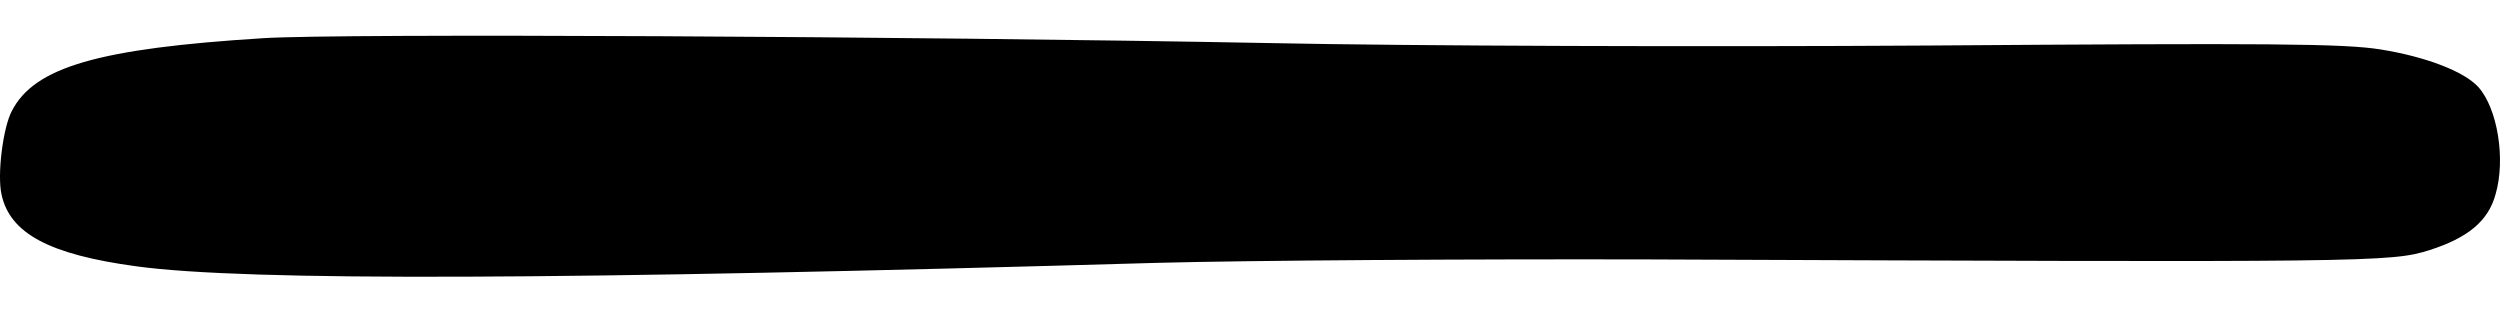
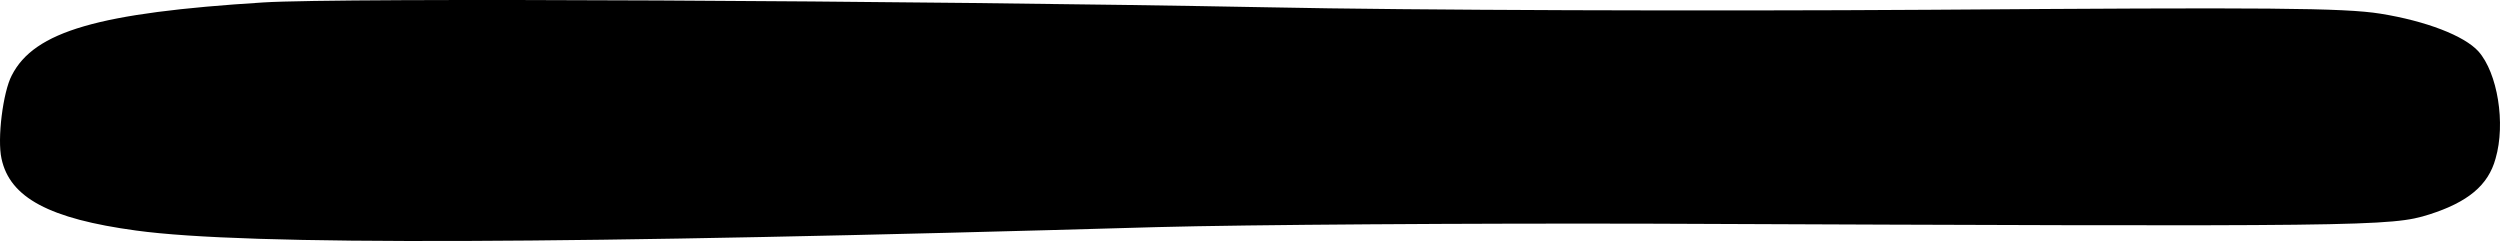
- <svg xmlns="http://www.w3.org/2000/svg" width="100%" height="100%" viewBox="0 0 512 64" version="1.1" xml:space="preserve" style="fill-rule:evenodd;clip-rule:evenodd;stroke-linejoin:round;stroke-miterlimit:2;">
-   <g transform="matrix(0.100252,0,0,-0.100252,-0.194432,56.9414)">
+ <svg xmlns="http://www.w3.org/2000/svg" width="100%" height="100%" viewBox="0 0 512 50" version="1.1" xml:space="preserve" style="fill-rule:evenodd;clip-rule:evenodd;stroke-linejoin:round;stroke-miterlimit:2;">
+   <g transform="matrix(0.100252,-1.31263e-23,1.31263e-23,-0.100252,-0.194432,49.6213)">
    <path d="M540,490C203,469 72,431 26,341C8,307 -4,211 5,171C22,91 103,48 280,24C506,-7 1153,-4 2365,31C2552,36 3007,39 3375,38C4844,32 4886,32 4965,57C5043,82 5085,116 5100,171C5121,243 5104,346 5065,390C5036,422 4958,452 4865,467C4790,479 4638,480 3945,475C3485,472 2883,474 2595,480C1853,494 699,500 540,490Z" style="fill-rule:nonzero;" />
  </g>
</svg>
